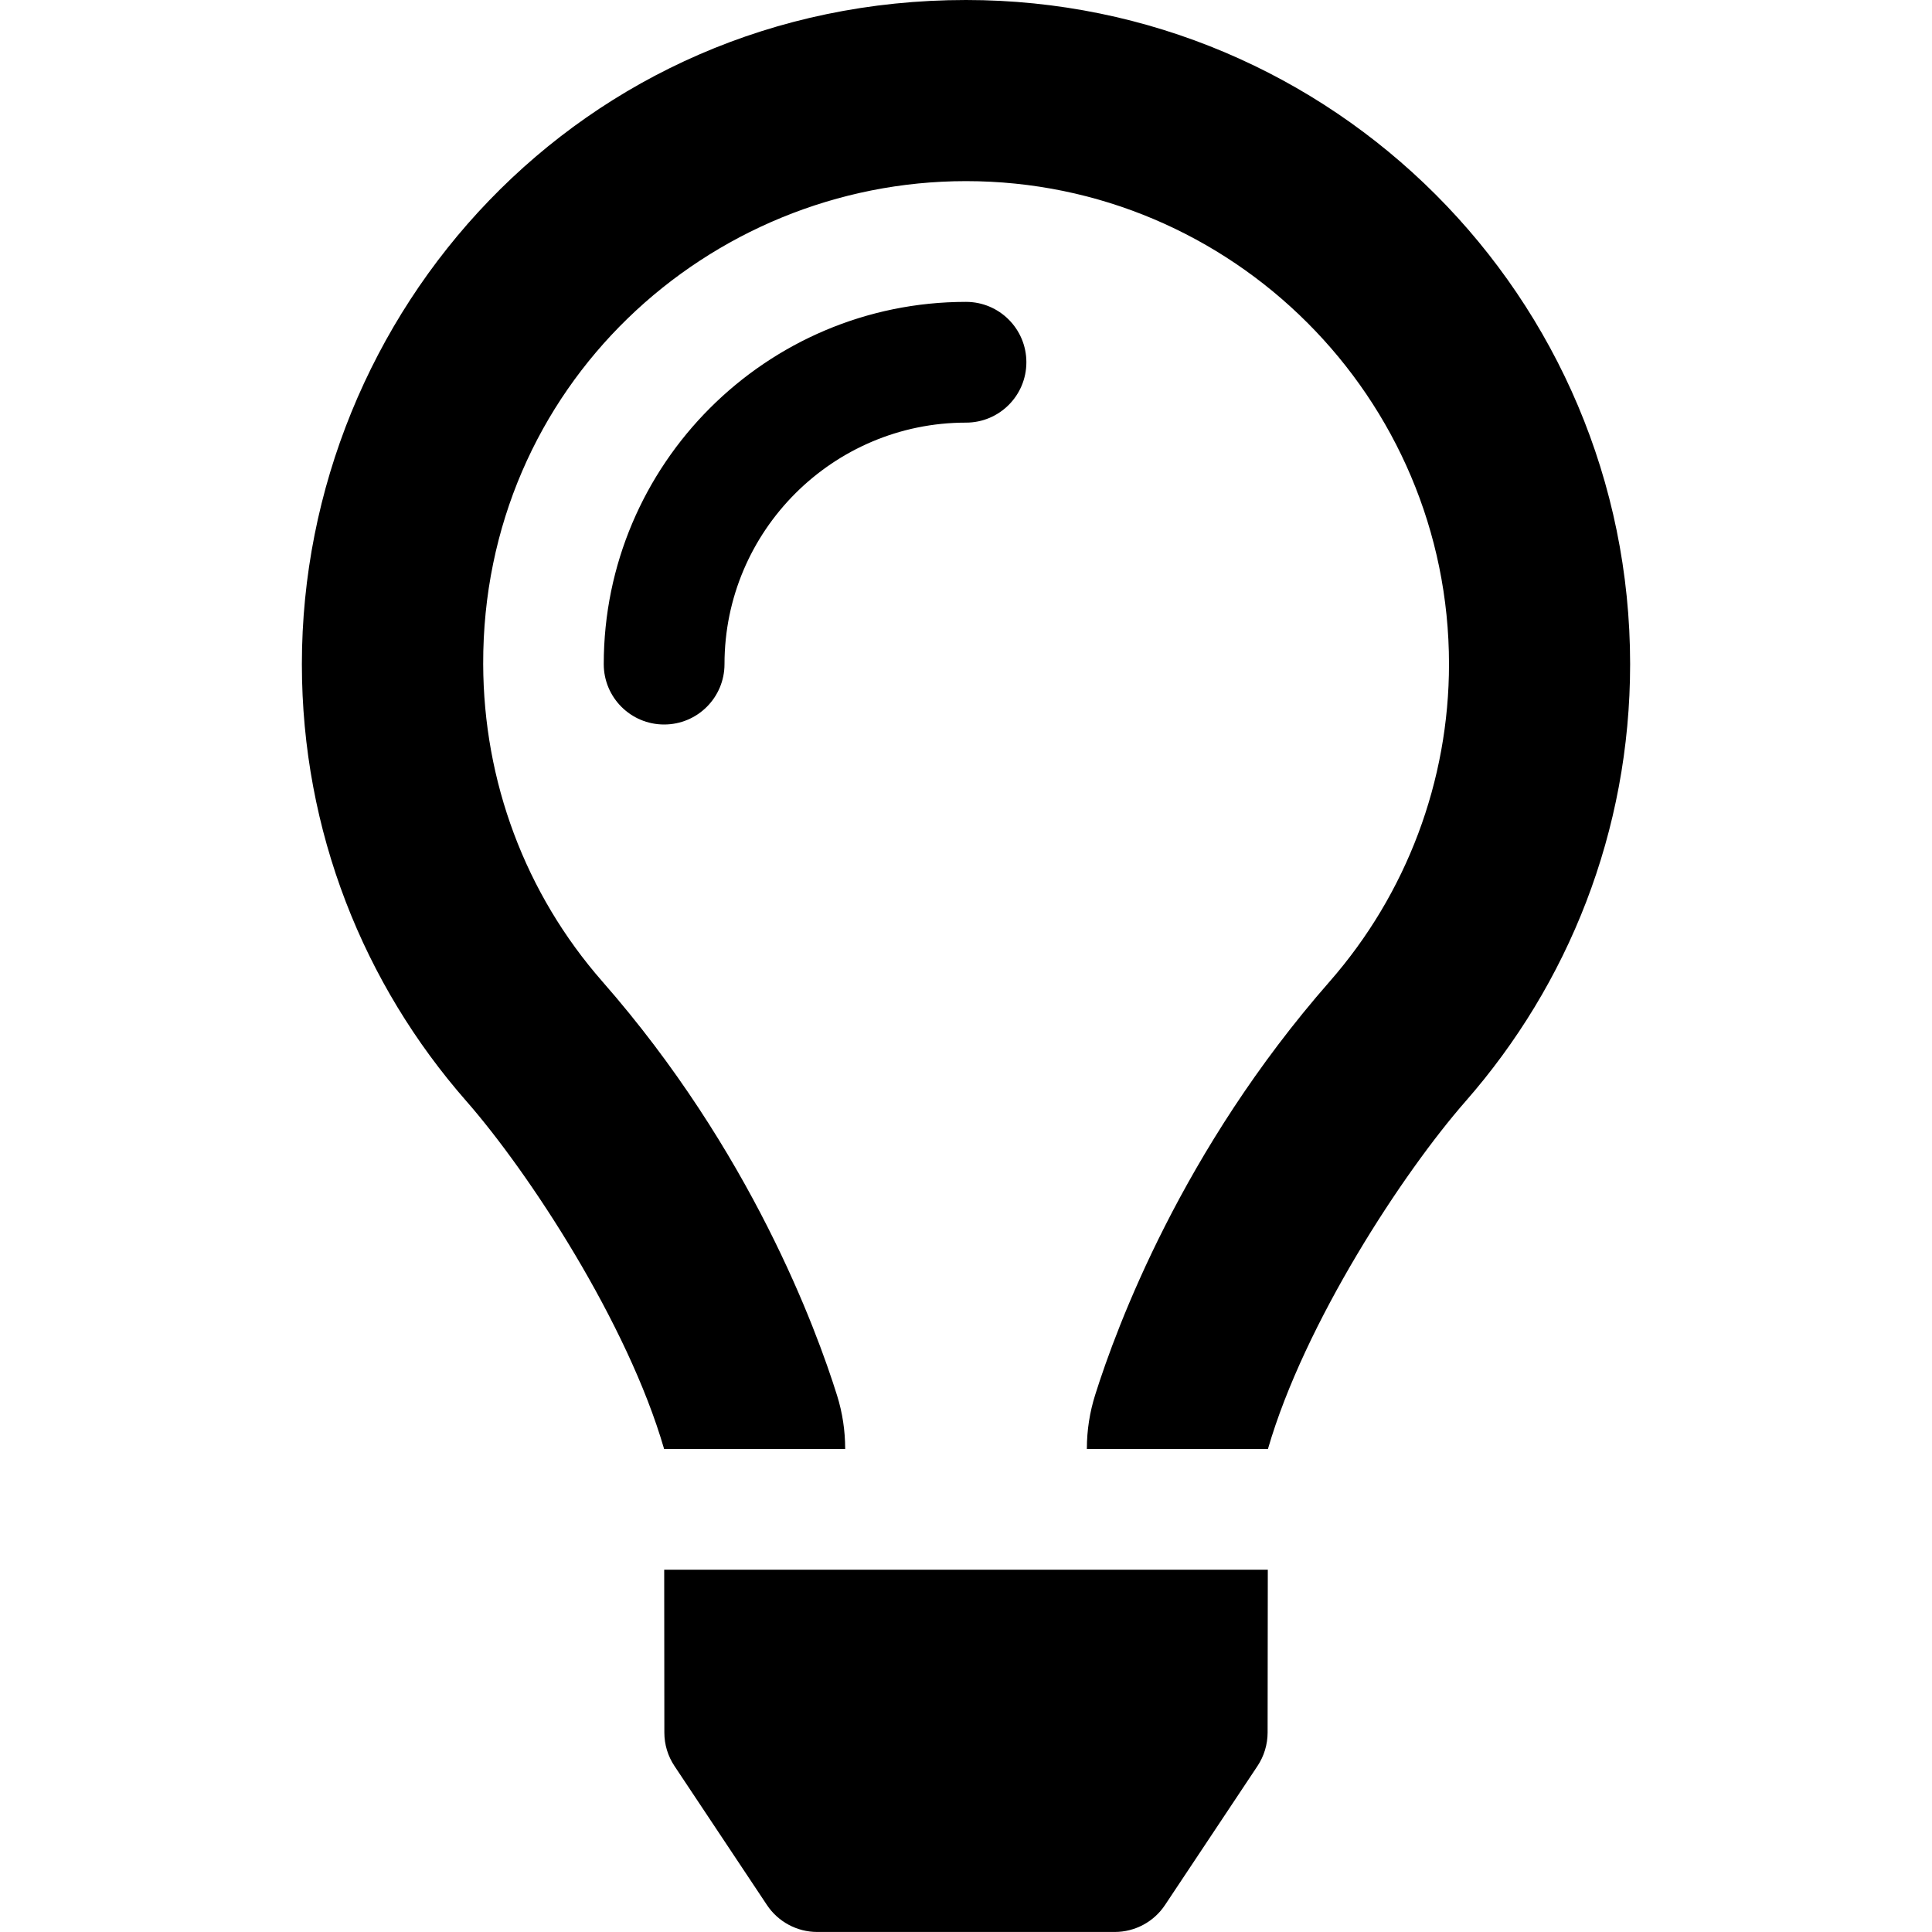
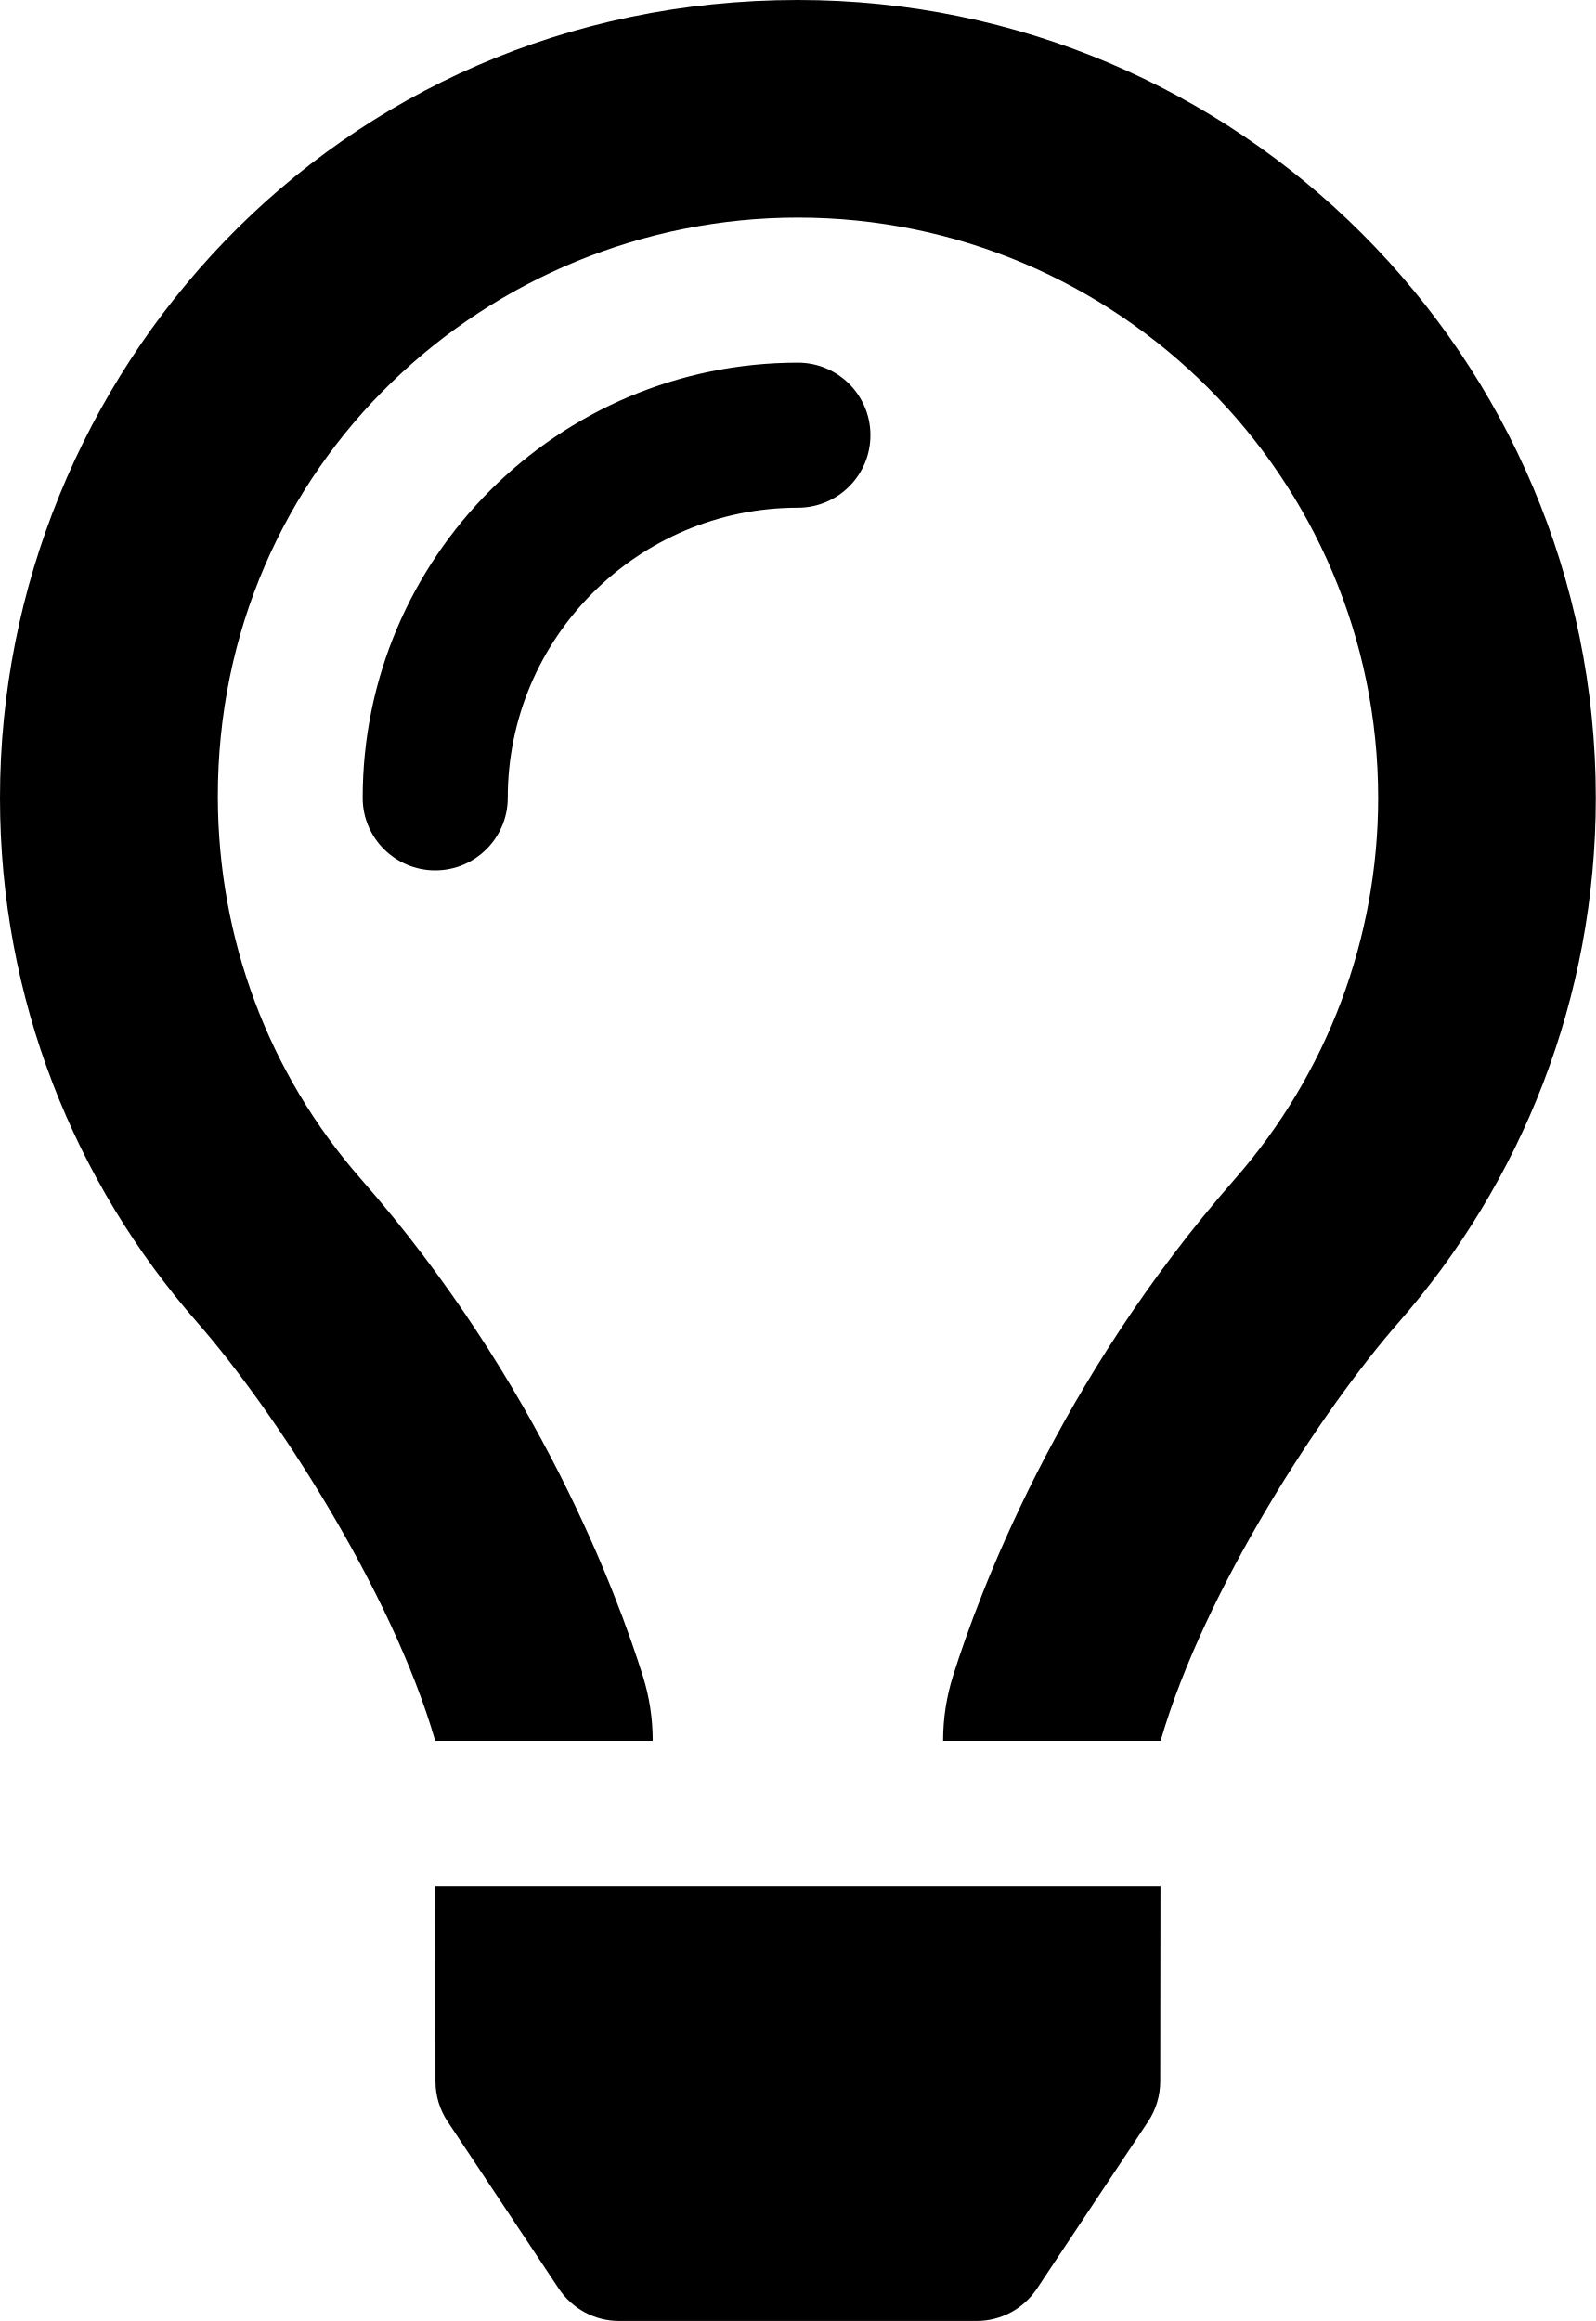
- <svg xmlns="http://www.w3.org/2000/svg" style="width:24px;height:24px" viewBox="0 0 352 512">
+ <svg xmlns="http://www.w3.org/2000/svg" viewBox="0 0 352 512">
  <path d="M176 80c-52.94 0-96 43.06-96 96 0 8.84 7.16 16 16 16s16-7.16 16-16c0-35.3 28.72-64 64-64 8.84 0 16-7.16 16-16s-7.16-16-16-16zM96.06 459.17c0 3.15.93 6.22 2.68 8.84l24.51 36.84c2.97 4.46 7.97 7.14 13.32 7.14h78.85c5.36 0 10.36-2.68 13.32-7.14l24.51-36.84c1.74-2.62 2.67-5.7 2.68-8.84l.05-43.18H96.02l.04 43.18zM176 0C73.72 0 0 82.97 0 176c0 44.37 16.45 84.85 43.56 115.78 16.64 18.99 42.74 58.8 52.42 92.16v.06h48v-.12c-.01-4.77-.72-9.51-2.15-14.07-5.59-17.81-22.82-64.77-62.17-109.67-20.54-23.43-31.52-53.15-31.61-84.14-.2-73.64 59.67-128 127.95-128 70.58 0 128 57.42 128 128 0 30.97-11.24 60.85-31.65 84.14-39.11 44.61-56.42 91.47-62.1 109.46a47.507 47.507 0 0 0-2.22 14.3v.1h48v-.05c9.68-33.37 35.78-73.18 52.42-92.16C335.55 260.85 352 220.37 352 176 352 78.8 273.2 0 176 0z" />
</svg>
